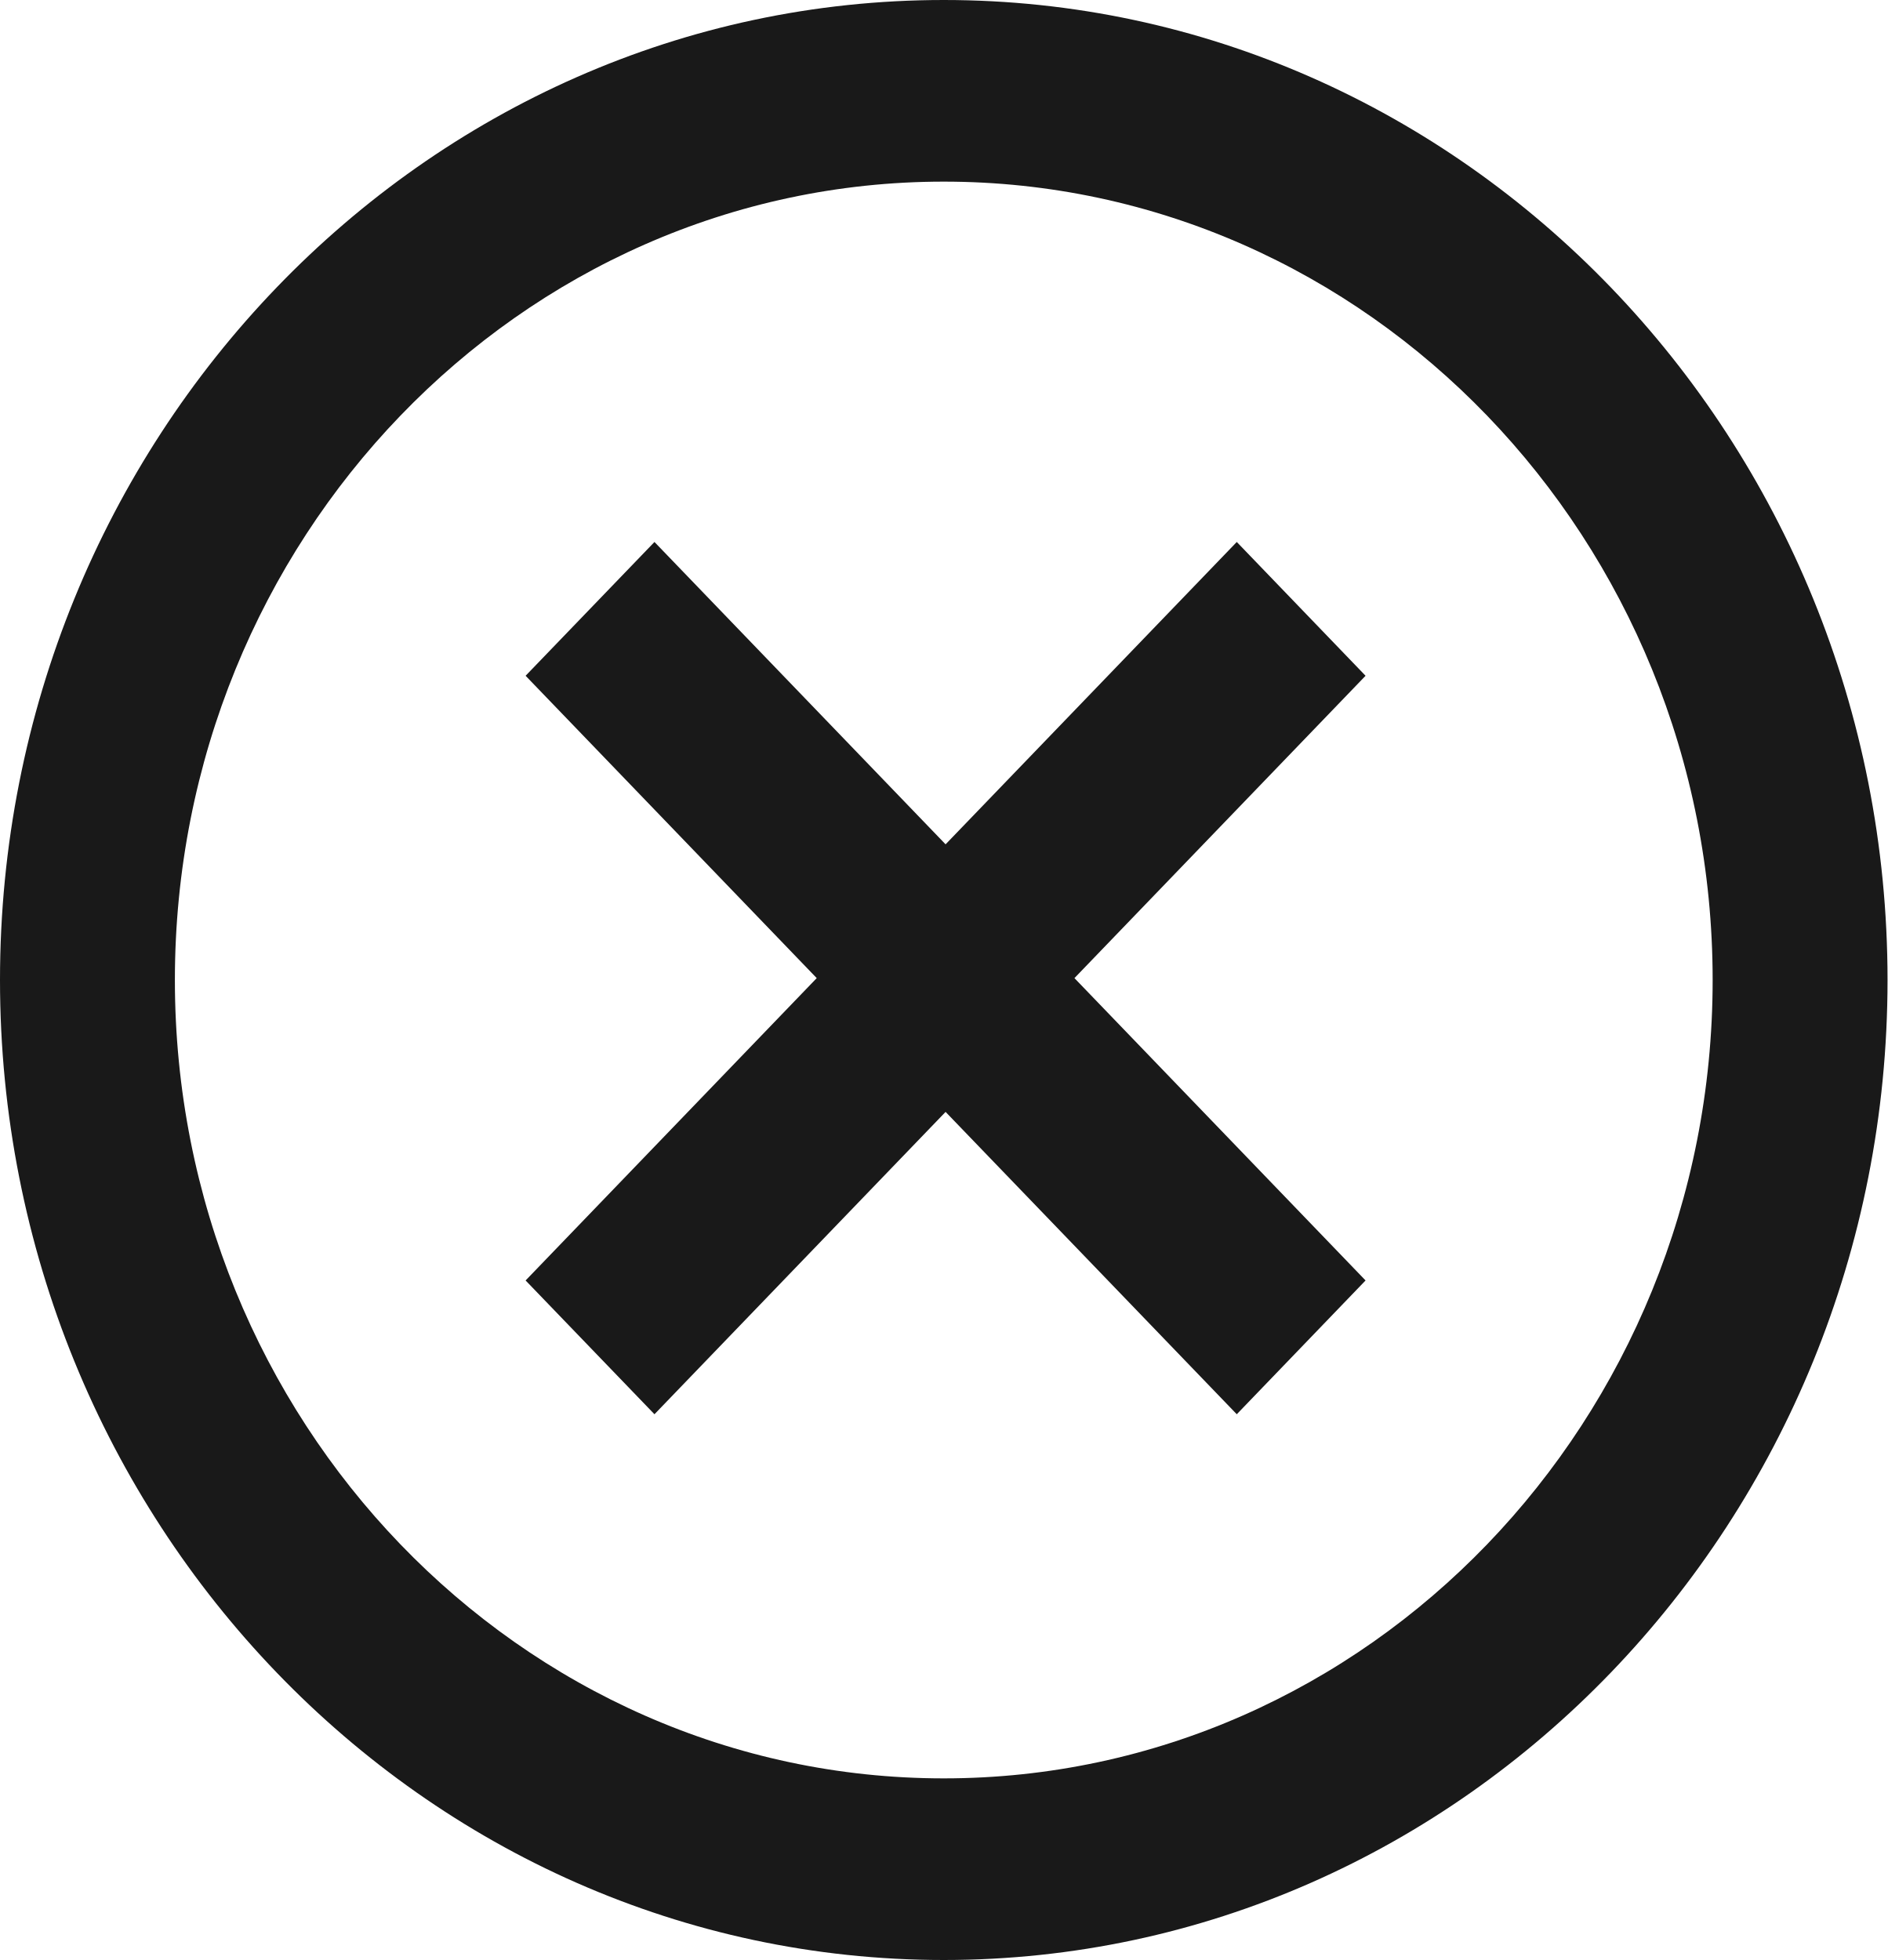
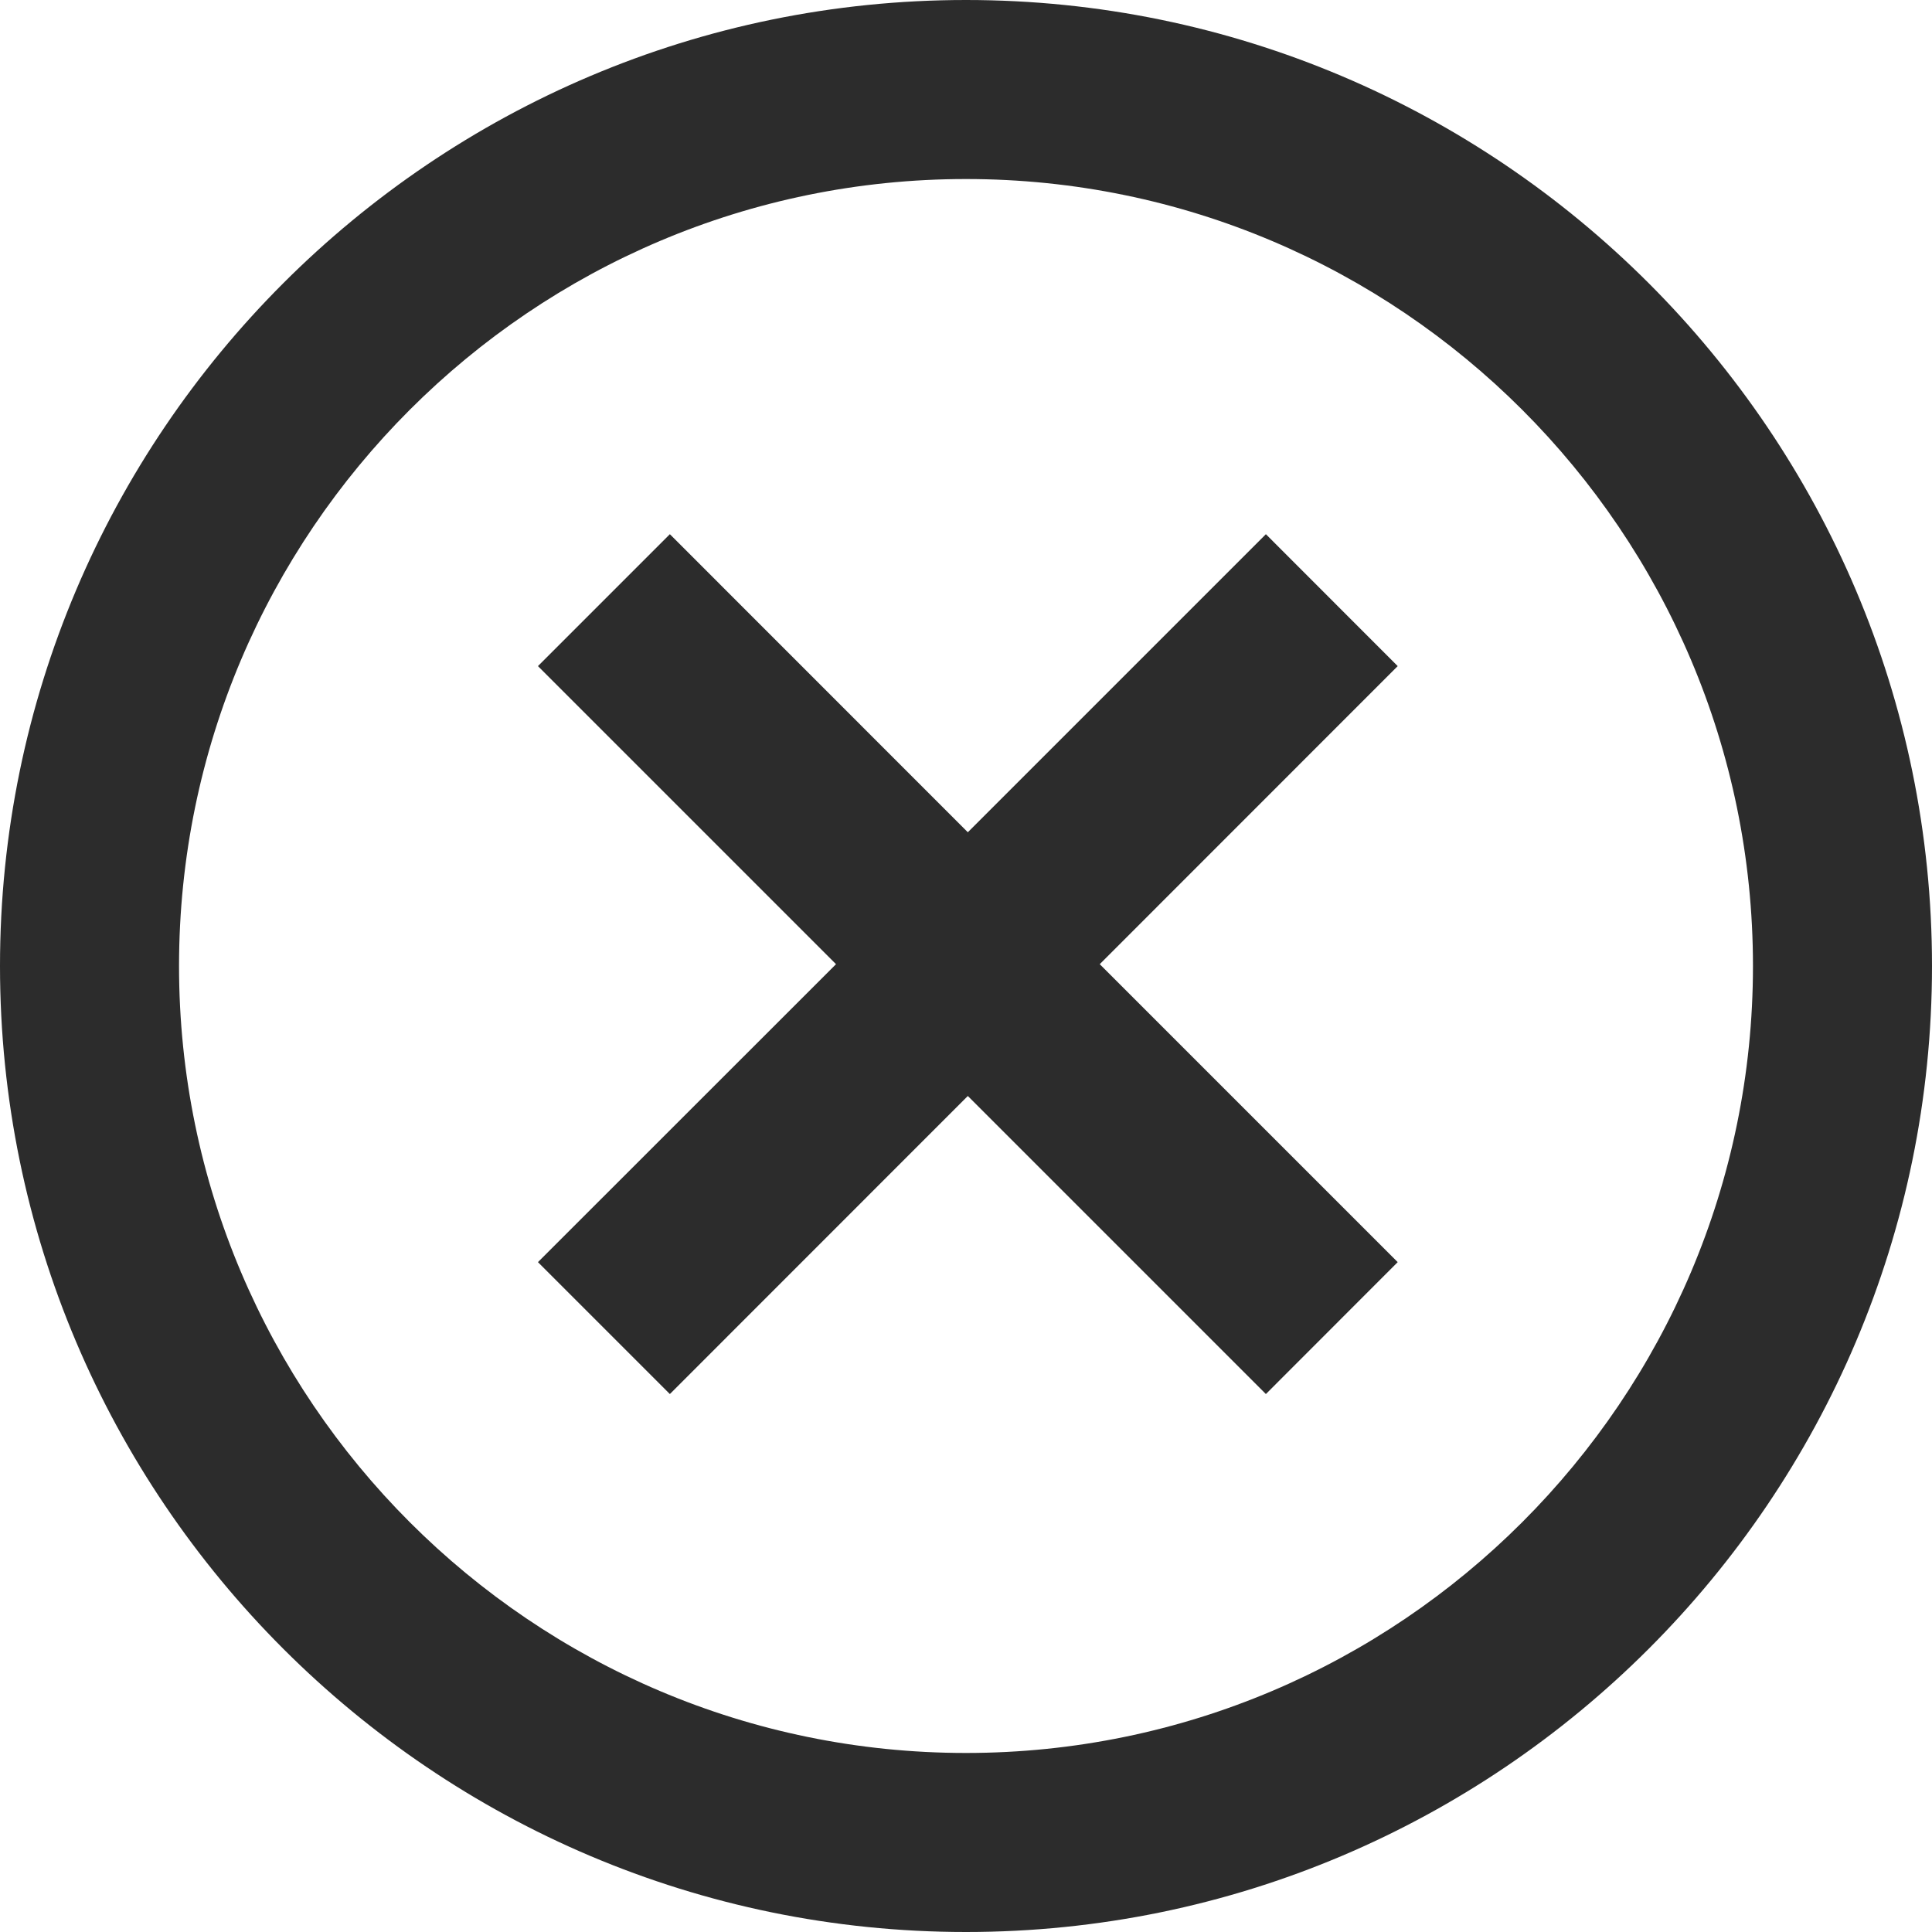
- <svg xmlns="http://www.w3.org/2000/svg" width="26px" height="27px" viewBox="0 0 26 27" version="1.1">
-   <defs />
+ <svg xmlns="http://www.w3.org/2000/svg" width="18px" height="18px" viewBox="0 0 18 18" version="1.1">
  <g id="Page-1" stroke="none" stroke-width="1" fill="none" fill-rule="evenodd">
-     <g id="close-white" fill="#191919">
-       <g>
-         <path d="M13,24.498 C7.16,24.498 2.409,19.564 2.409,13.5 C2.409,7.436 7.16,2.502 13,2.502 C18.84,2.502 23.591,7.436 23.591,13.5 C23.591,19.564 18.84,24.498 13,24.498 M13,0 C5.832,0 0,6.056 0,13.5 C0,20.944 5.832,27 13,27 C20.168,27 26,20.944 26,13.5 C26,6.056 20.168,0 13,0" id="Fill-1" />
-         <polygon id="Fill-3" points="17.036 7.466 13.025 11.631 9.015 7.466 7.24 9.309 11.25 13.474 7.24 17.639 9.015 19.482 13.025 15.317 17.036 19.482 18.81 17.639 14.8 13.474 18.81 9.309" />
+     <g id="Artboard" transform="translate(-882, -36)" fill="#2C2C2C">
+       <g id="close-white" transform="translate(882, 36)">
+         <g>
+           <path d="M9,16.332 C4.957,16.332 1.668,13.043 1.668,9 C1.668,4.957 4.957,1.668 9,1.668 C13.043,1.668 16.332,4.957 16.332,9 C16.332,13.043 13.043,16.332 9,16.332 M9,0 C4.037,0 0,4.037 0,9 C0,13.963 4.037,18 9,18 C13.963,18 18,13.963 18,9 C18,4.037 13.963,0 9,0" id="Fill-1" />
+           <polygon id="Fill-3" points="11.794 4.977 9.017 7.754 6.241 4.977 5.012 6.206 7.789 8.983 5.012 11.759 6.241 12.988 9.017 10.211 11.794 12.988 13.022 11.759 10.246 8.983 13.022 6.206" />
+         </g>
      </g>
    </g>
  </g>
</svg>
